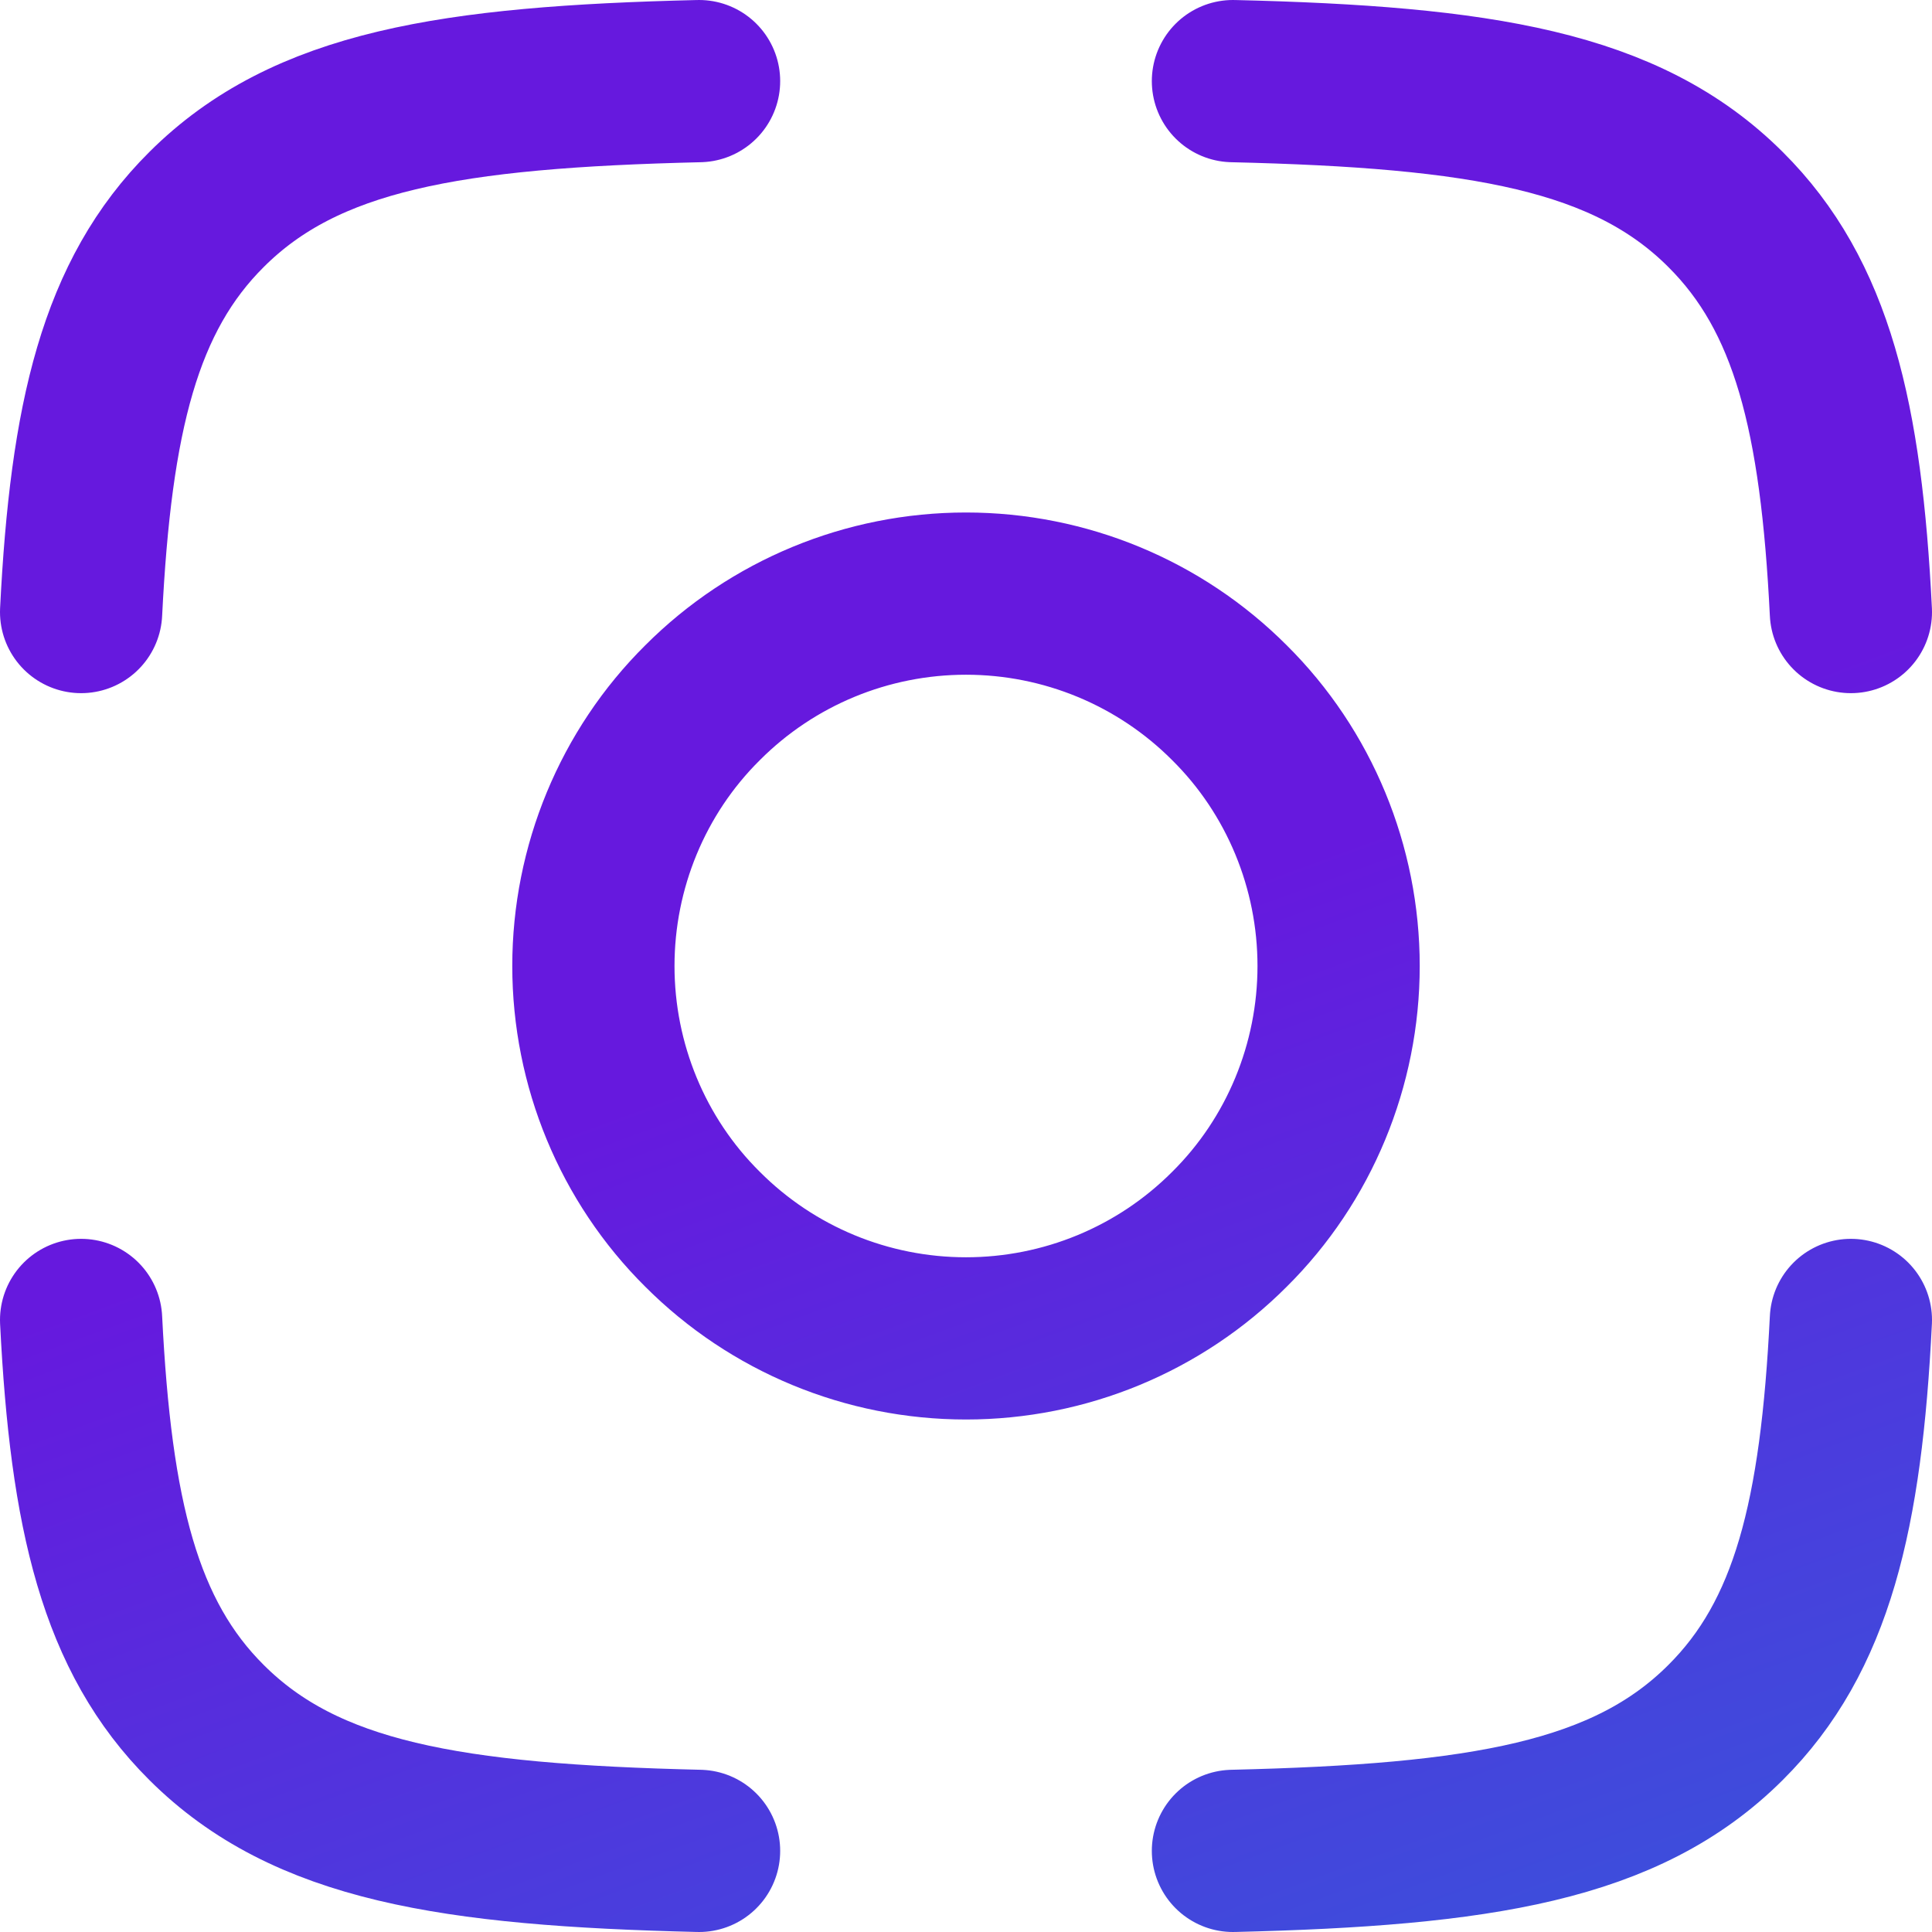
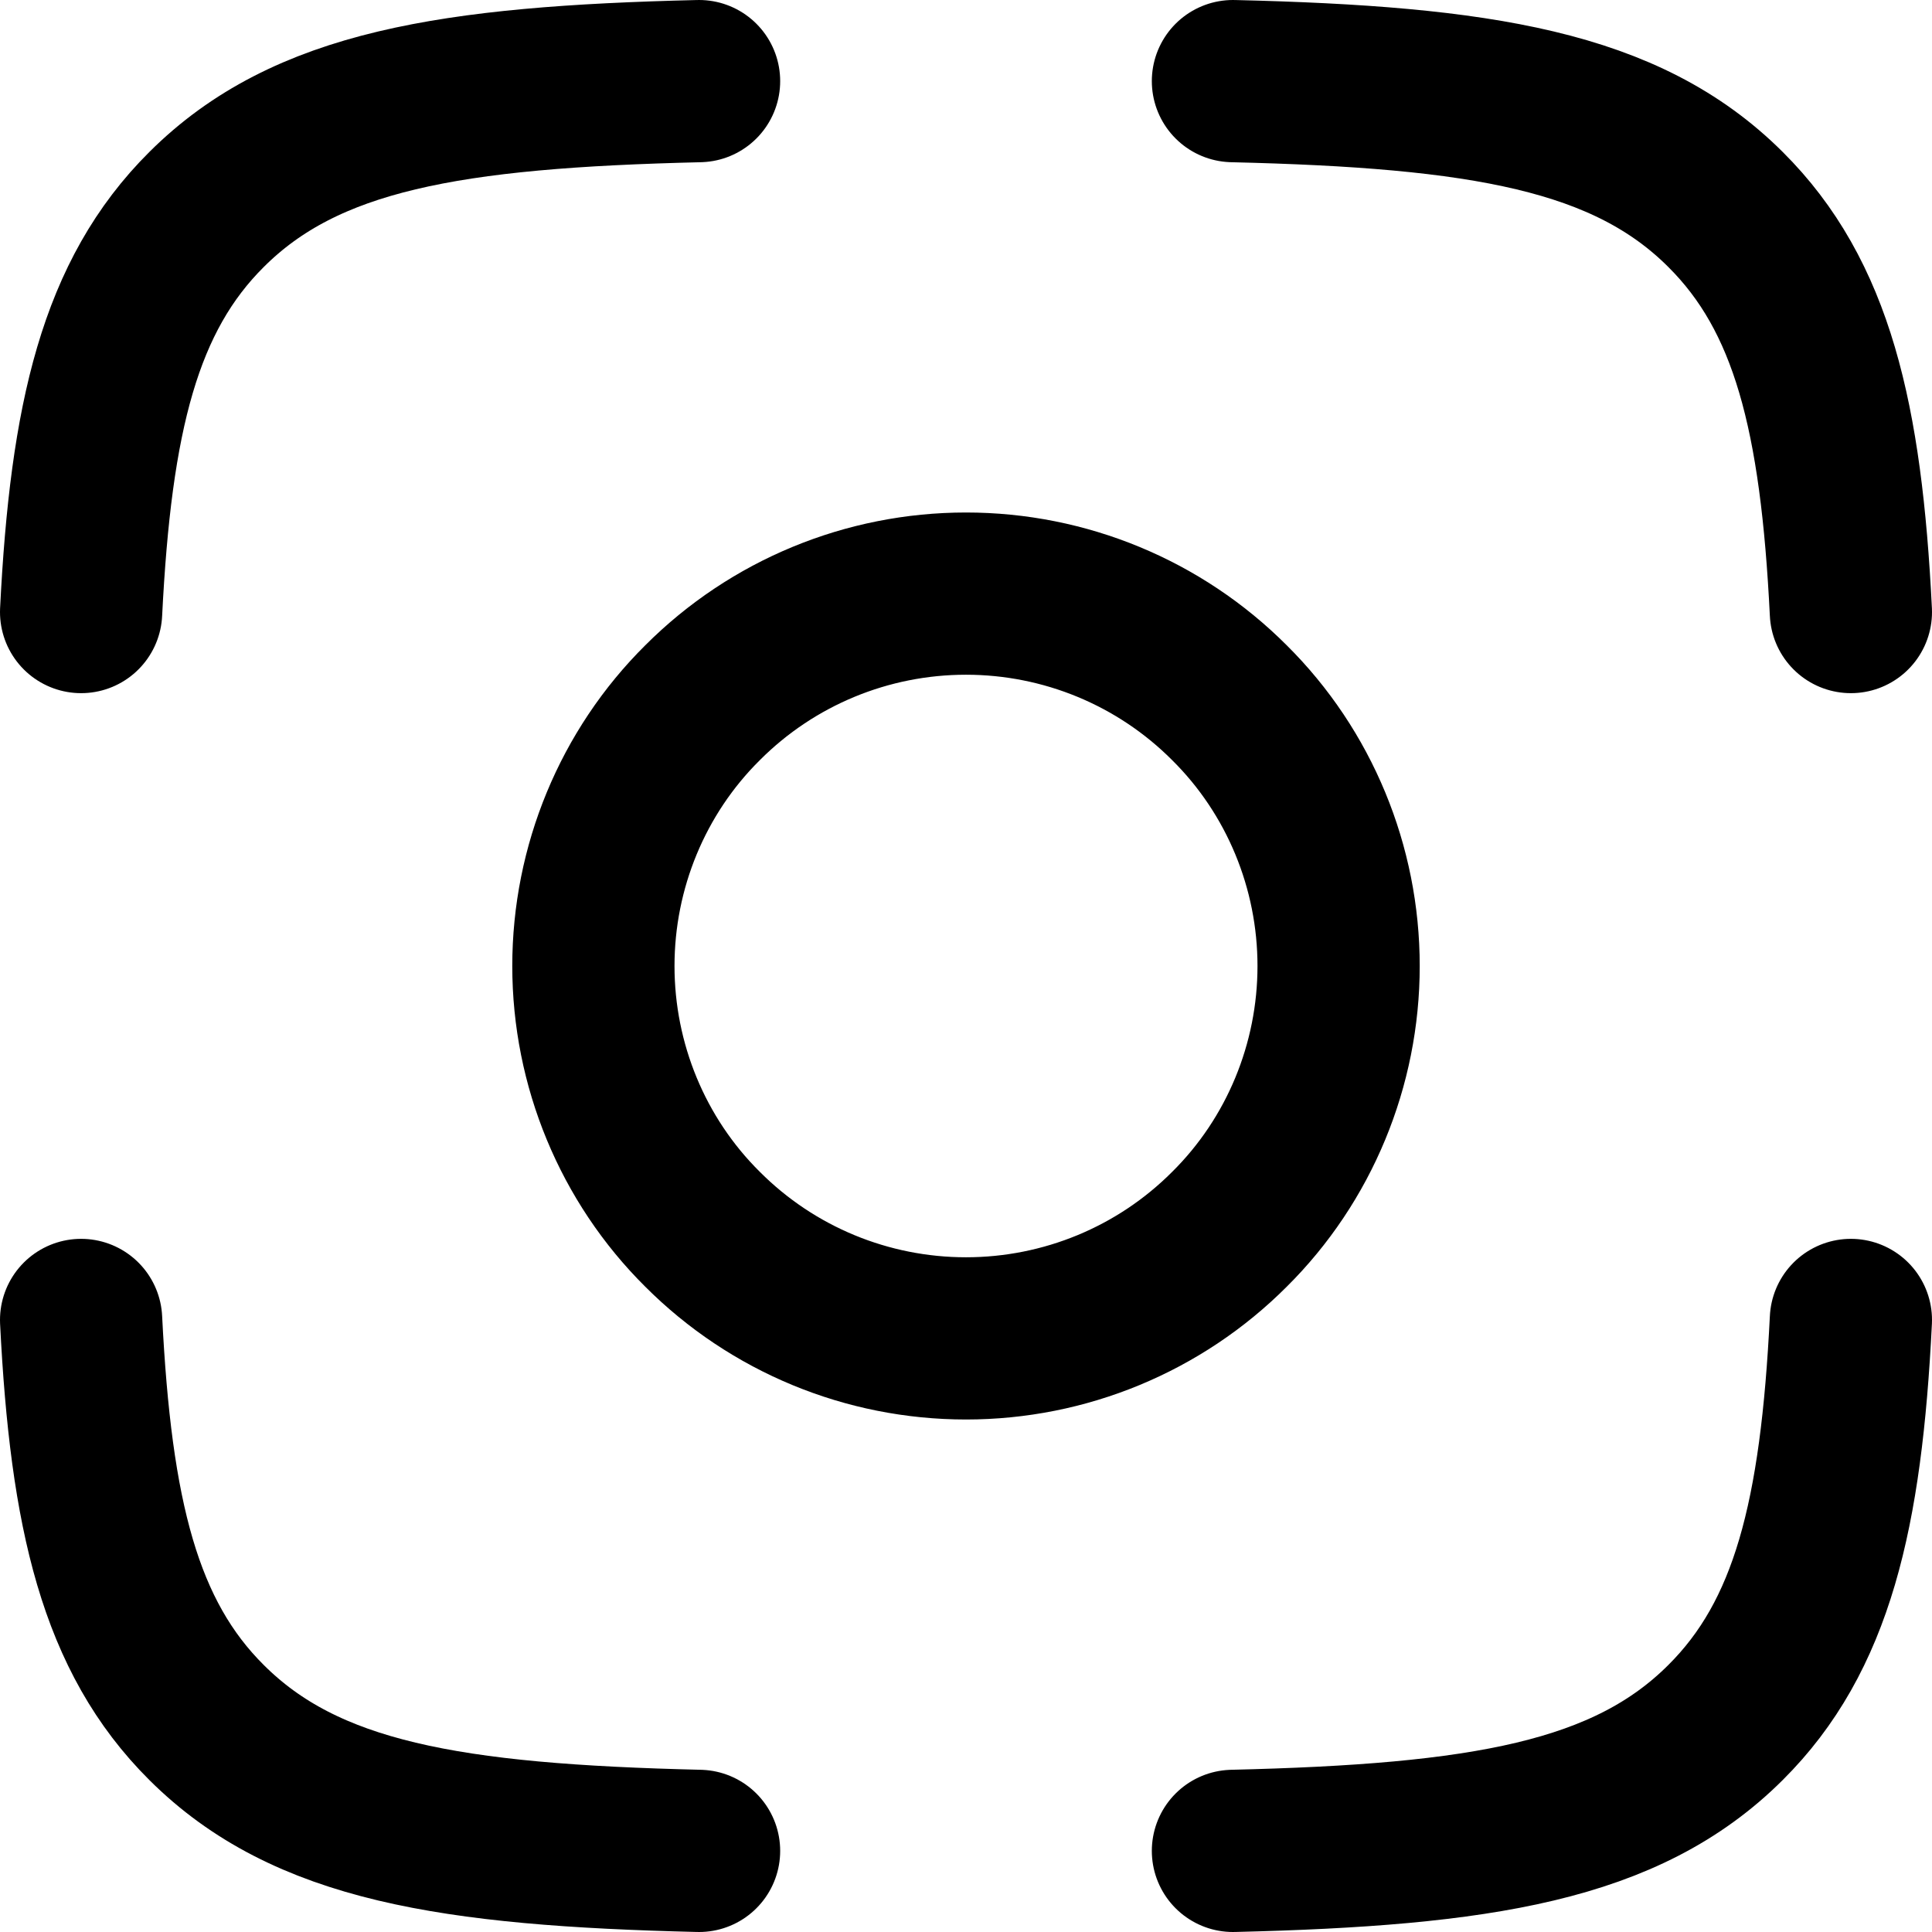
<svg xmlns="http://www.w3.org/2000/svg" viewBox="0 0 26.2 26.2" fill="none" x="0" y="0">
  <defs>
    <linearGradient id="paint18_linear_247_2039" x1="13.1" y1="1.1" x2="27.6" y2="40.6" gradientUnits="userSpaceOnUse">
-       <stop offset="0.272" stop-color="#6619DE" />
-       <stop offset="1" stop-color="#1186DA" />
+       <stop offset="0.272" stopColor="#6619DE" />
+       <stop offset="1" stopColor="#1186DA" />
    </linearGradient>
  </defs>
  <path id="Vector_32" d="M9.48,1.1c-3.368,0.08 -5.334,0.4 -6.678,1.74c-1.177,1.17 -1.57,2.82 -1.702,5.46M16.72,1.1c3.368,0.08 5.335,0.4 6.679,1.74c1.177,1.17 1.57,2.82 1.701,5.46M16.72,25.1c3.368,-0.08 5.335,-0.4 6.679,-1.74c1.177,-1.17 1.57,-2.82 1.701,-5.46M9.48,25.1c-3.368,-0.08 -5.334,-0.4 -6.678,-1.74c-1.177,-1.17 -1.57,-2.82 -1.702,-5.46M18.153,13.1c0,1.34 -0.532,2.63 -1.48,3.57c-0.948,0.95 -2.233,1.48 -3.573,1.48c-1.34,0 -2.625,-0.53 -3.573,-1.48c-0.948,-0.94 -1.48,-2.23 -1.48,-3.57c0,-1.34 0.532,-2.63 1.48,-3.57c0.948,-0.95 2.233,-1.48 3.573,-1.48c1.34,0 2.625,0.53 3.573,1.48c0.948,0.94 1.48,2.23 1.48,3.57z" stroke="url(#paint18_linear_247_2039)" stroke-width="2.2" stroke-linecap="round" stroke-linejoin="round" />
</svg>
